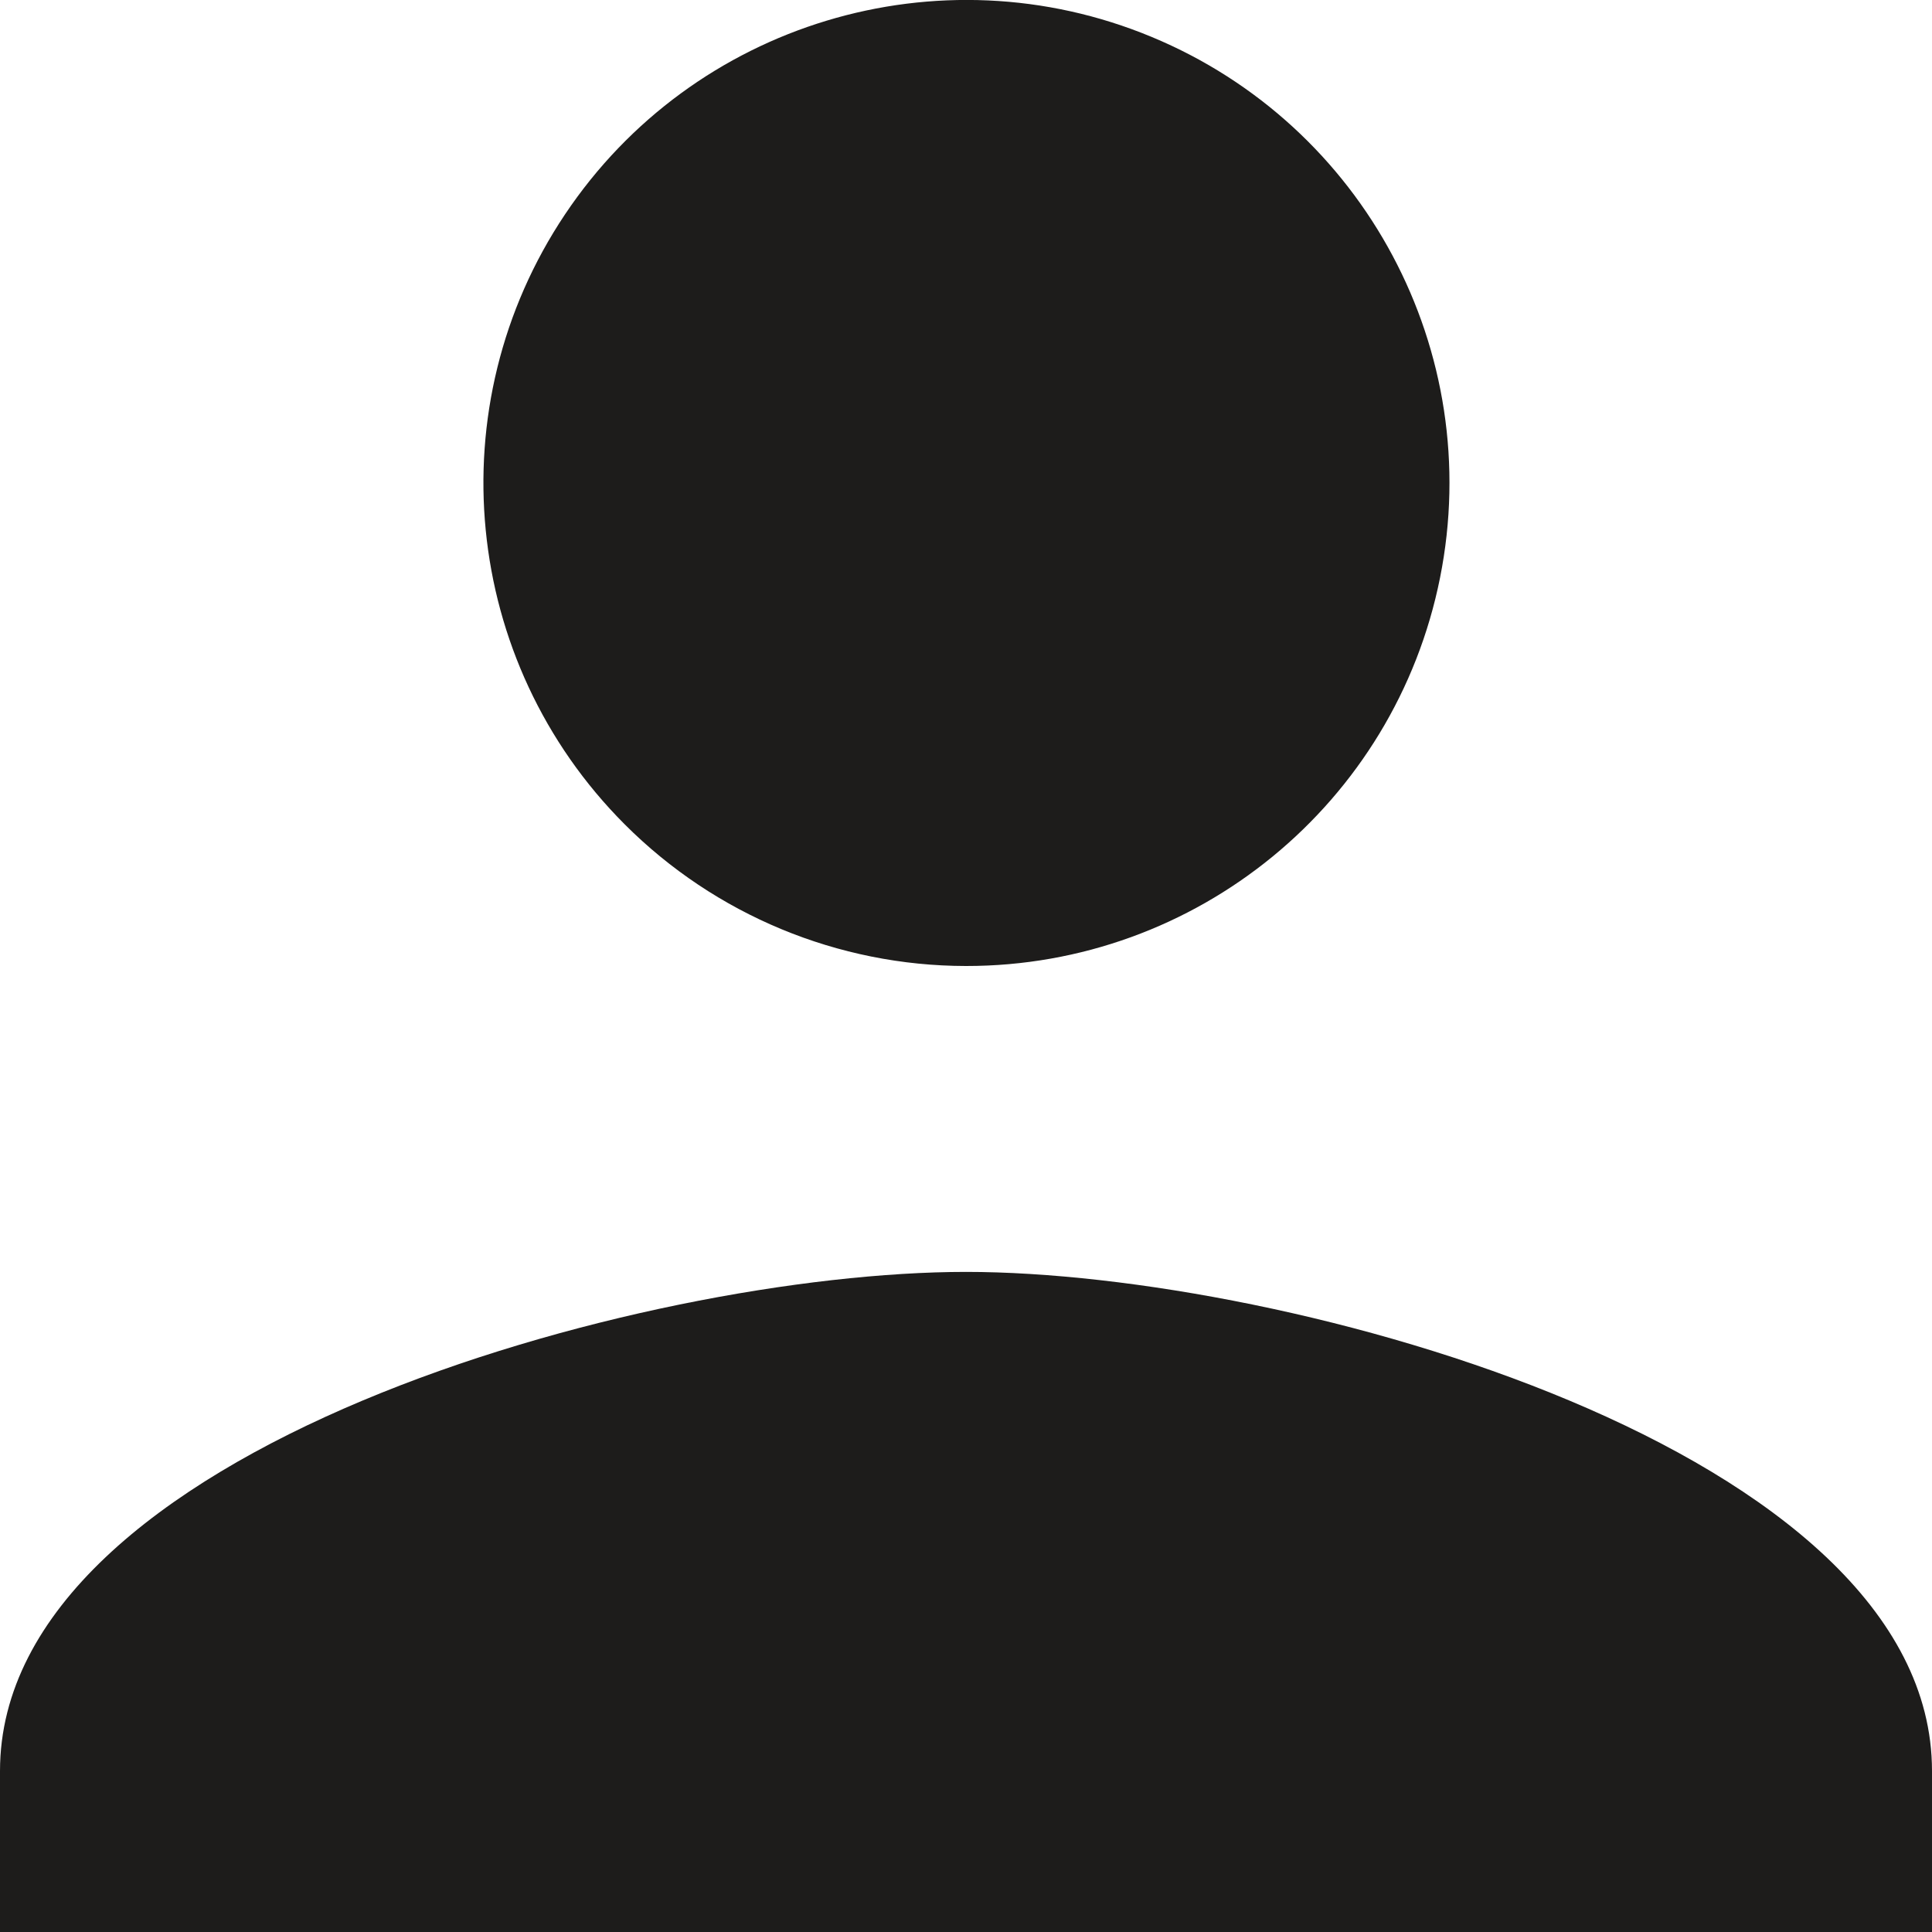
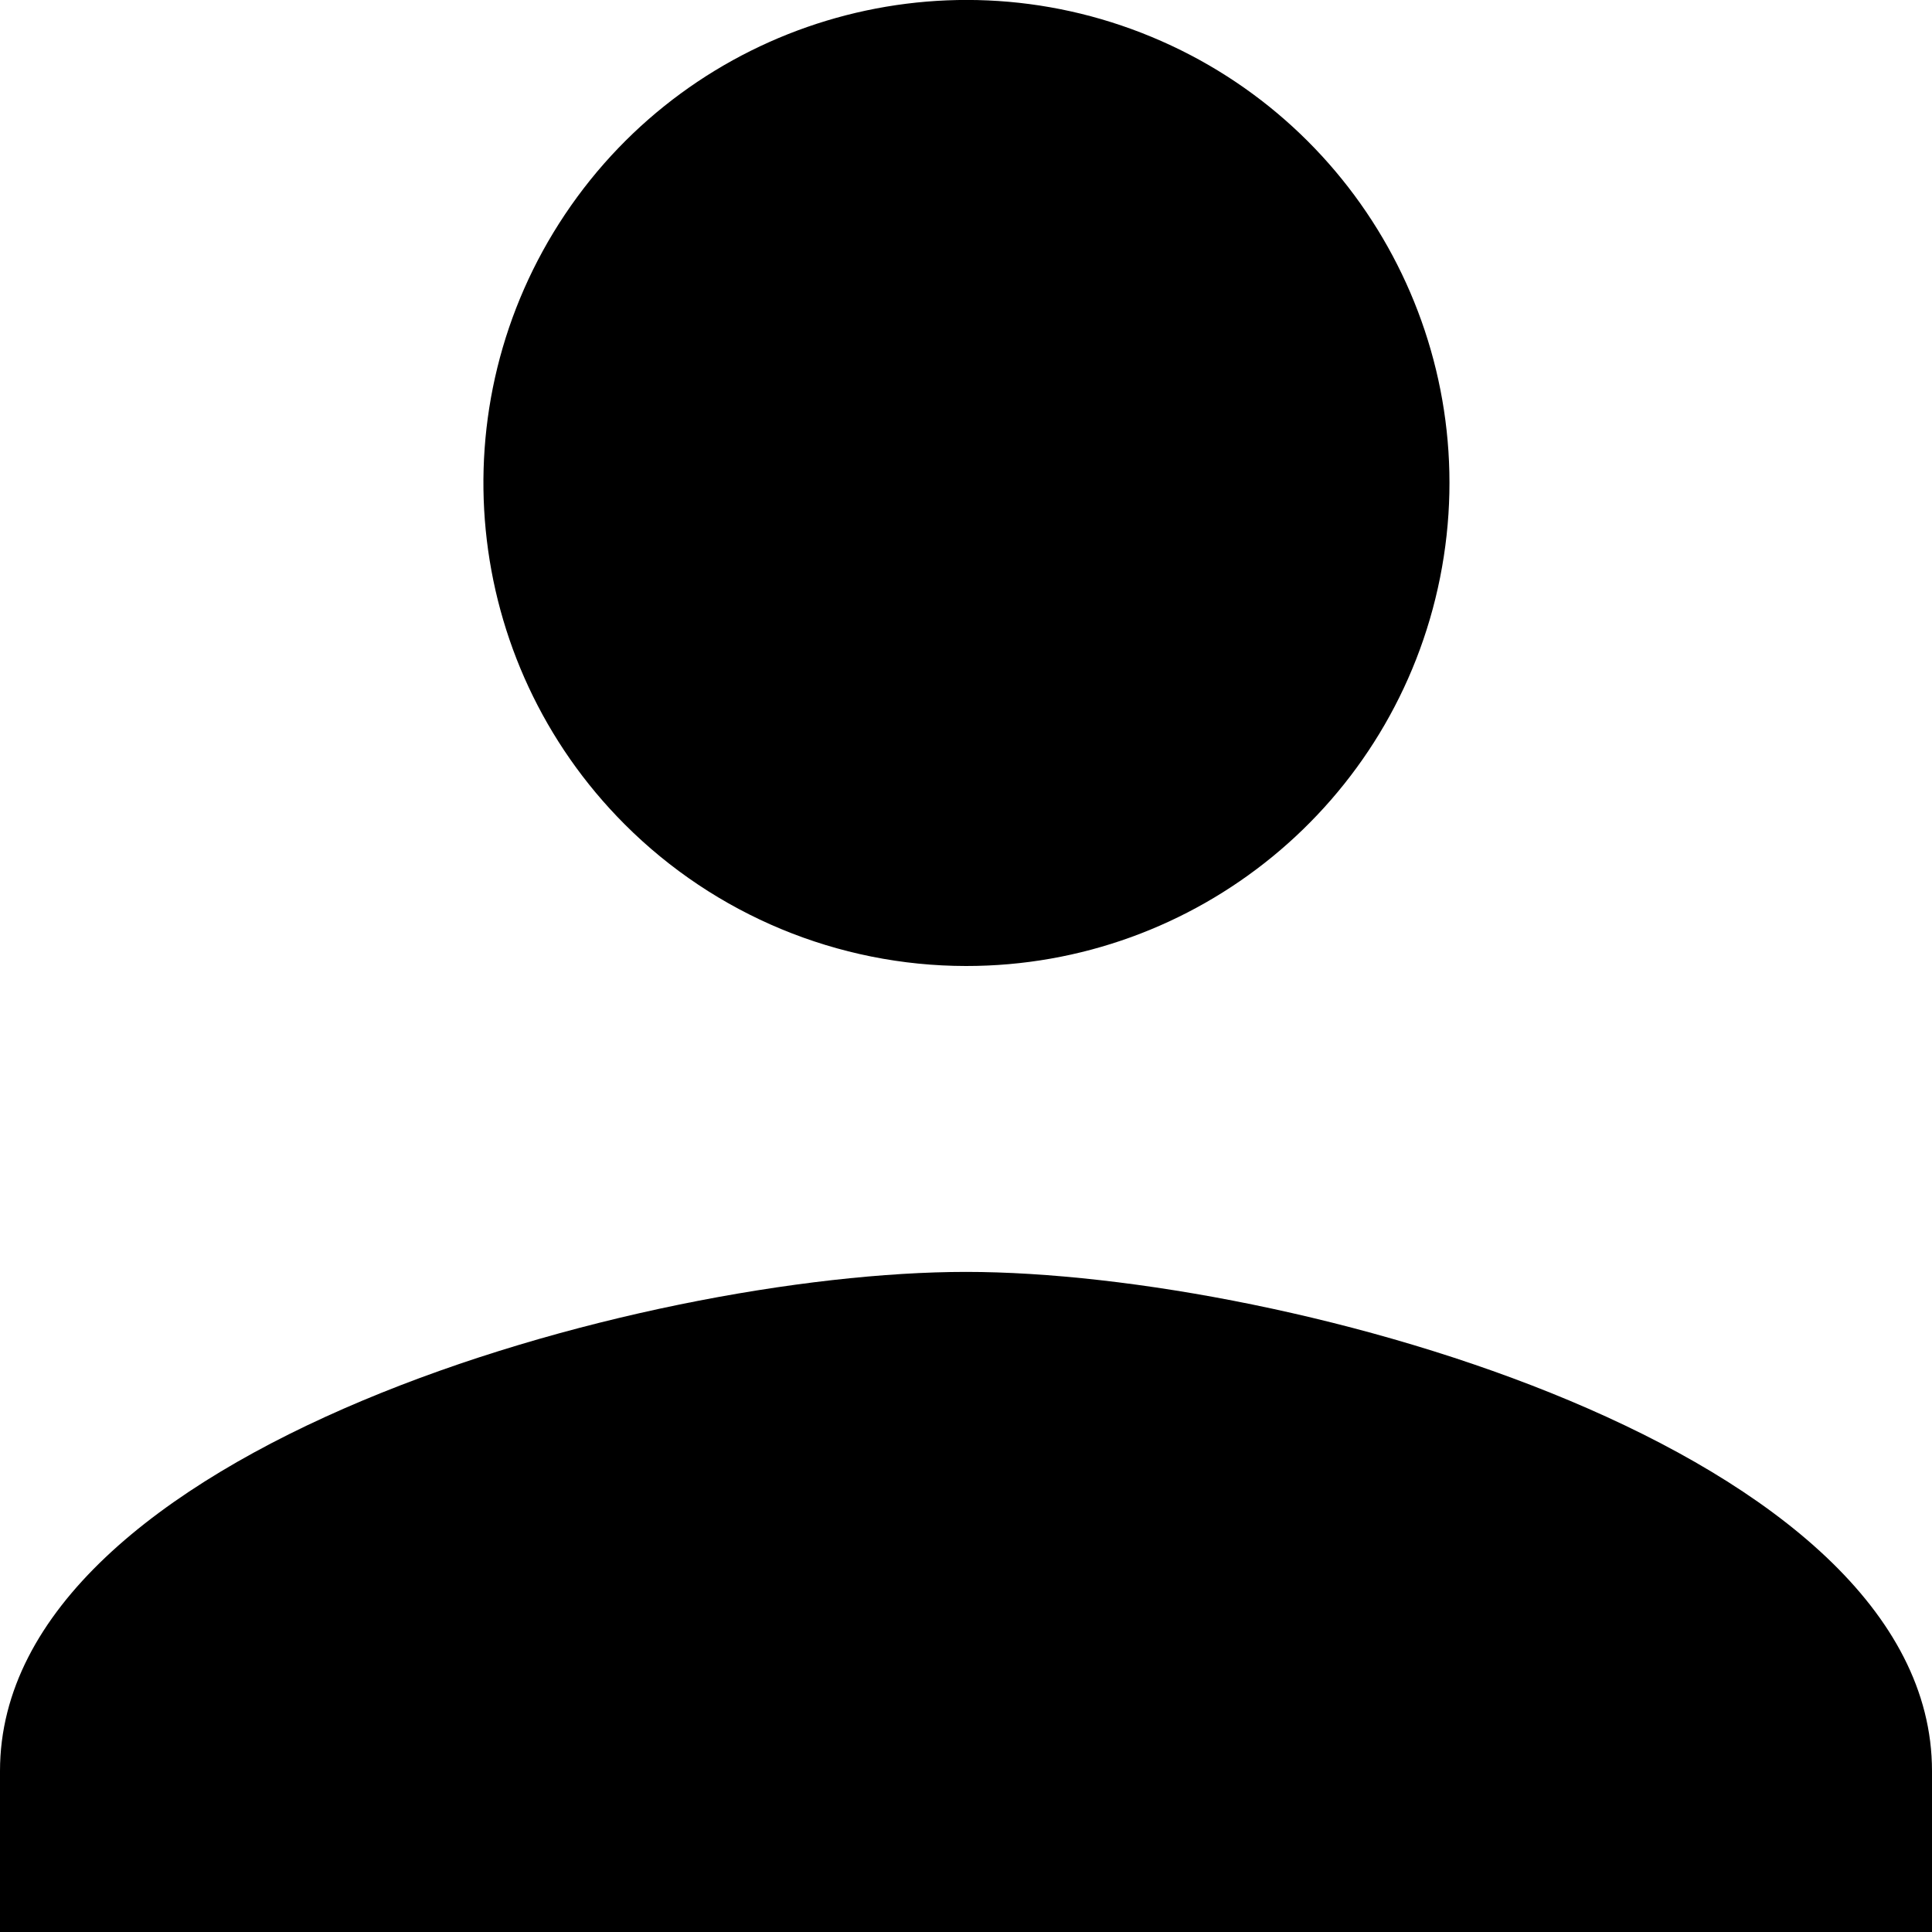
<svg xmlns="http://www.w3.org/2000/svg" width="18" height="18" viewBox="0 0 18 18">
-   <path fill="#1d1c1b" d="M9 11.85c-3 0-9 1.65-9 4.65V18h18v-1.5c0-3-6-4.65-9-4.65zM9 9a4.5 4.5 0 1 0-3.18-1.32A4.5 4.5 0 0 0 9 9z" />
+   <path d="M9 11.85c-3 0-9 1.65-9 4.65V18h18v-1.5c0-3-6-4.65-9-4.65zM9 9a4.5 4.5 0 1 0-3.18-1.32A4.5 4.5 0 0 0 9 9z" />
</svg>
